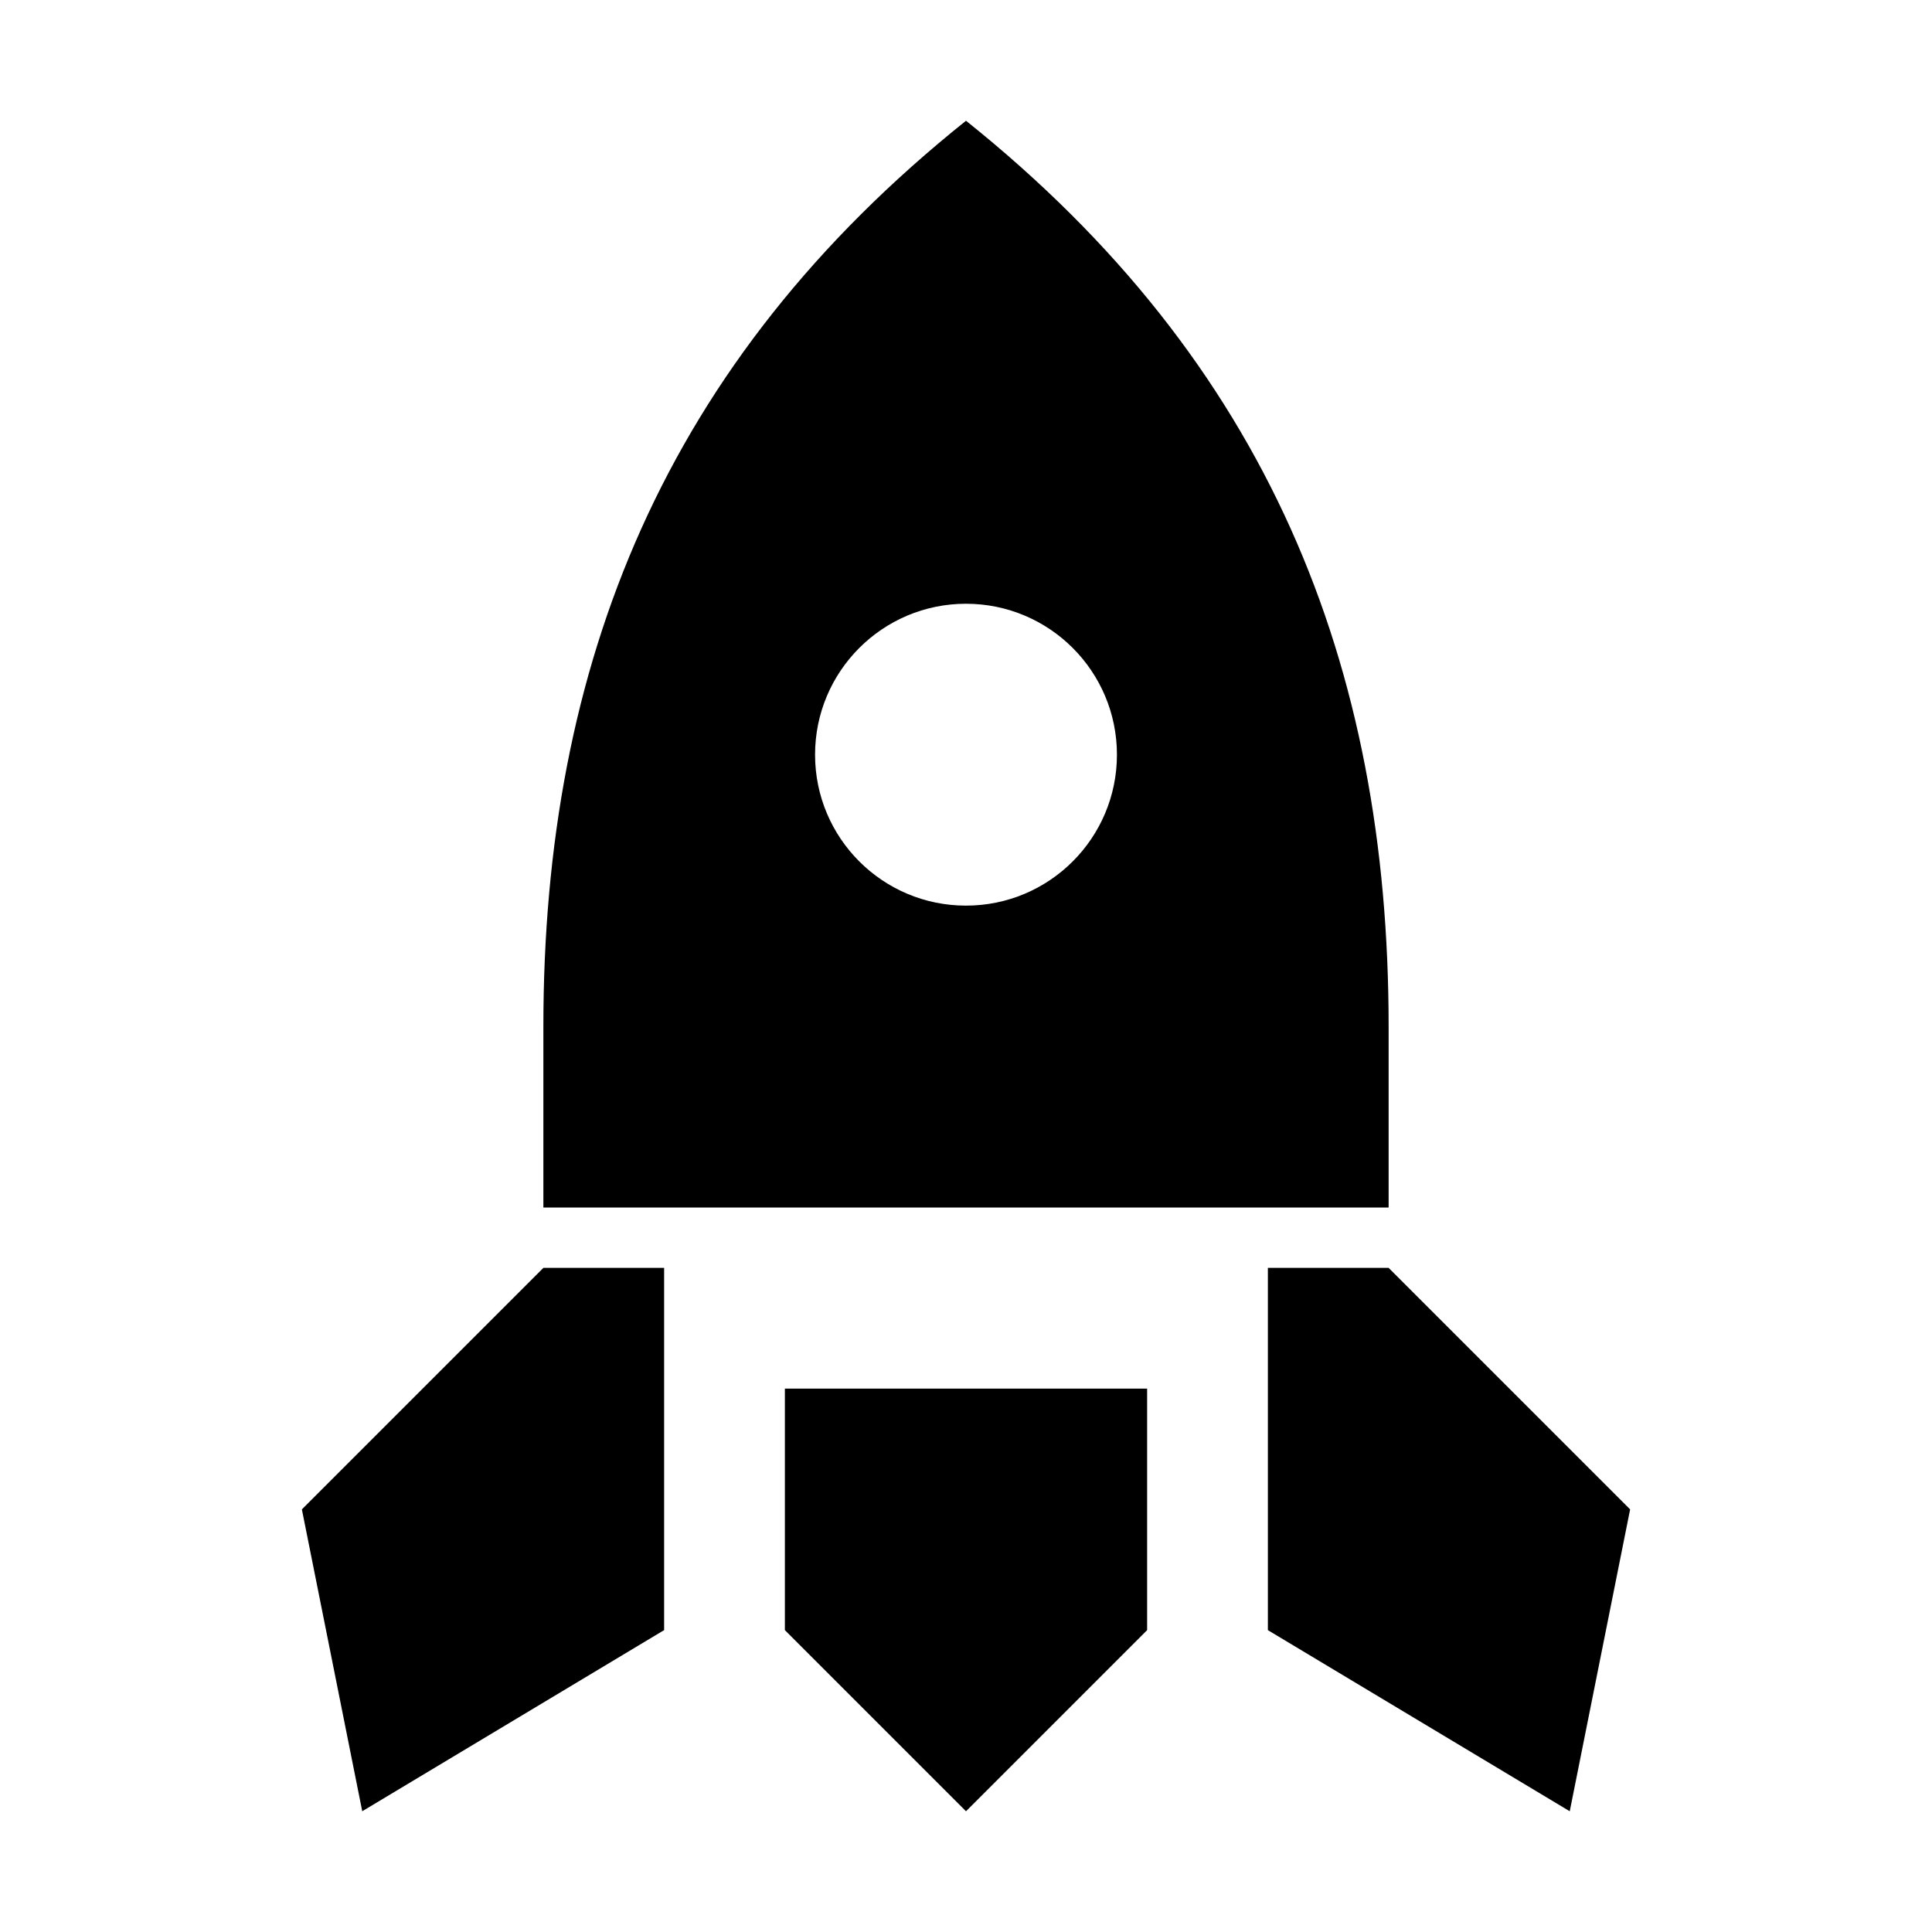
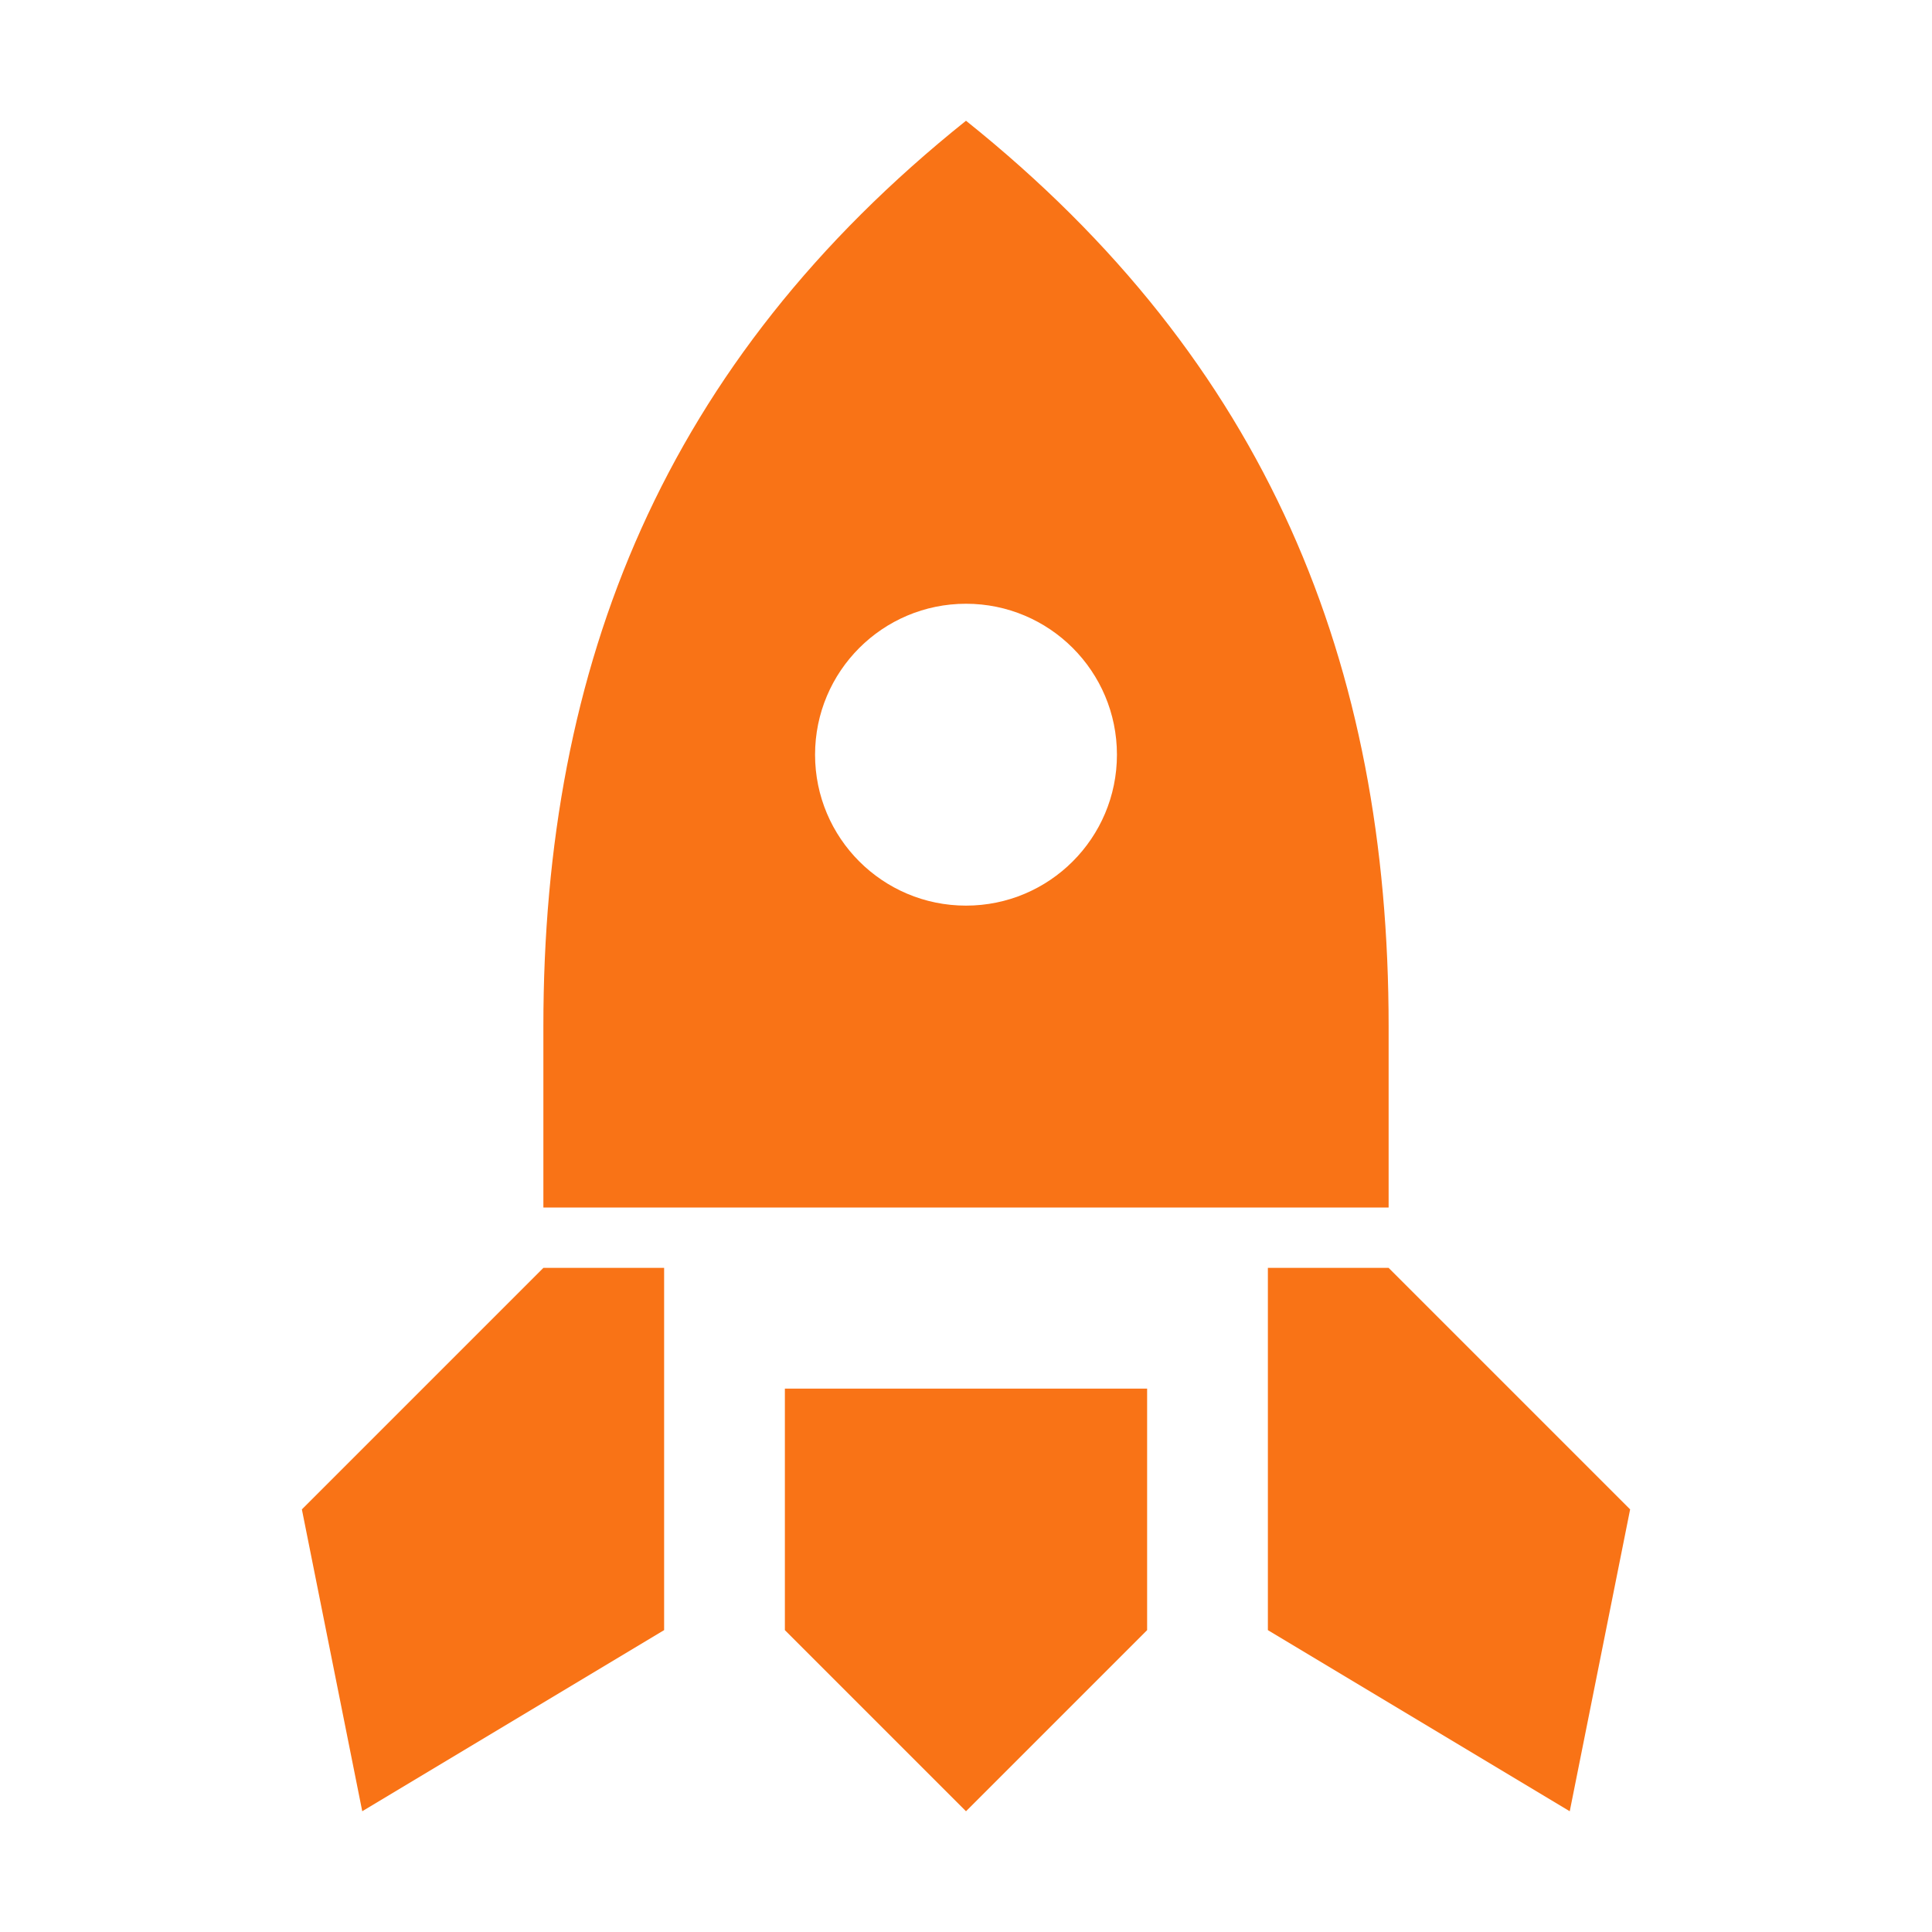
- <svg xmlns="http://www.w3.org/2000/svg" viewBox="0 0 64 64" fill="currentColor" role="img" aria-label="Fusée">
+ <svg xmlns="http://www.w3.org/2000/svg" viewBox="0 0 64 64" fill="#f97316" role="img" aria-label="Fusée">
  <path fill-rule="evenodd" clip-rule="evenodd" d="M32 4c10 8 14 18 14 30v6H18v-6c0-12 4-22 14-30Zm0 16a5 5 0 0 0 0 10 5 5 0 0 0 0-10ZM18 42l-8 8 2 10 10-6v-12H18Zm28 0h-4v12l10 6 2-10-8-8ZM26 46h12v8l-6 6-6-6v-8Z" />
</svg>
